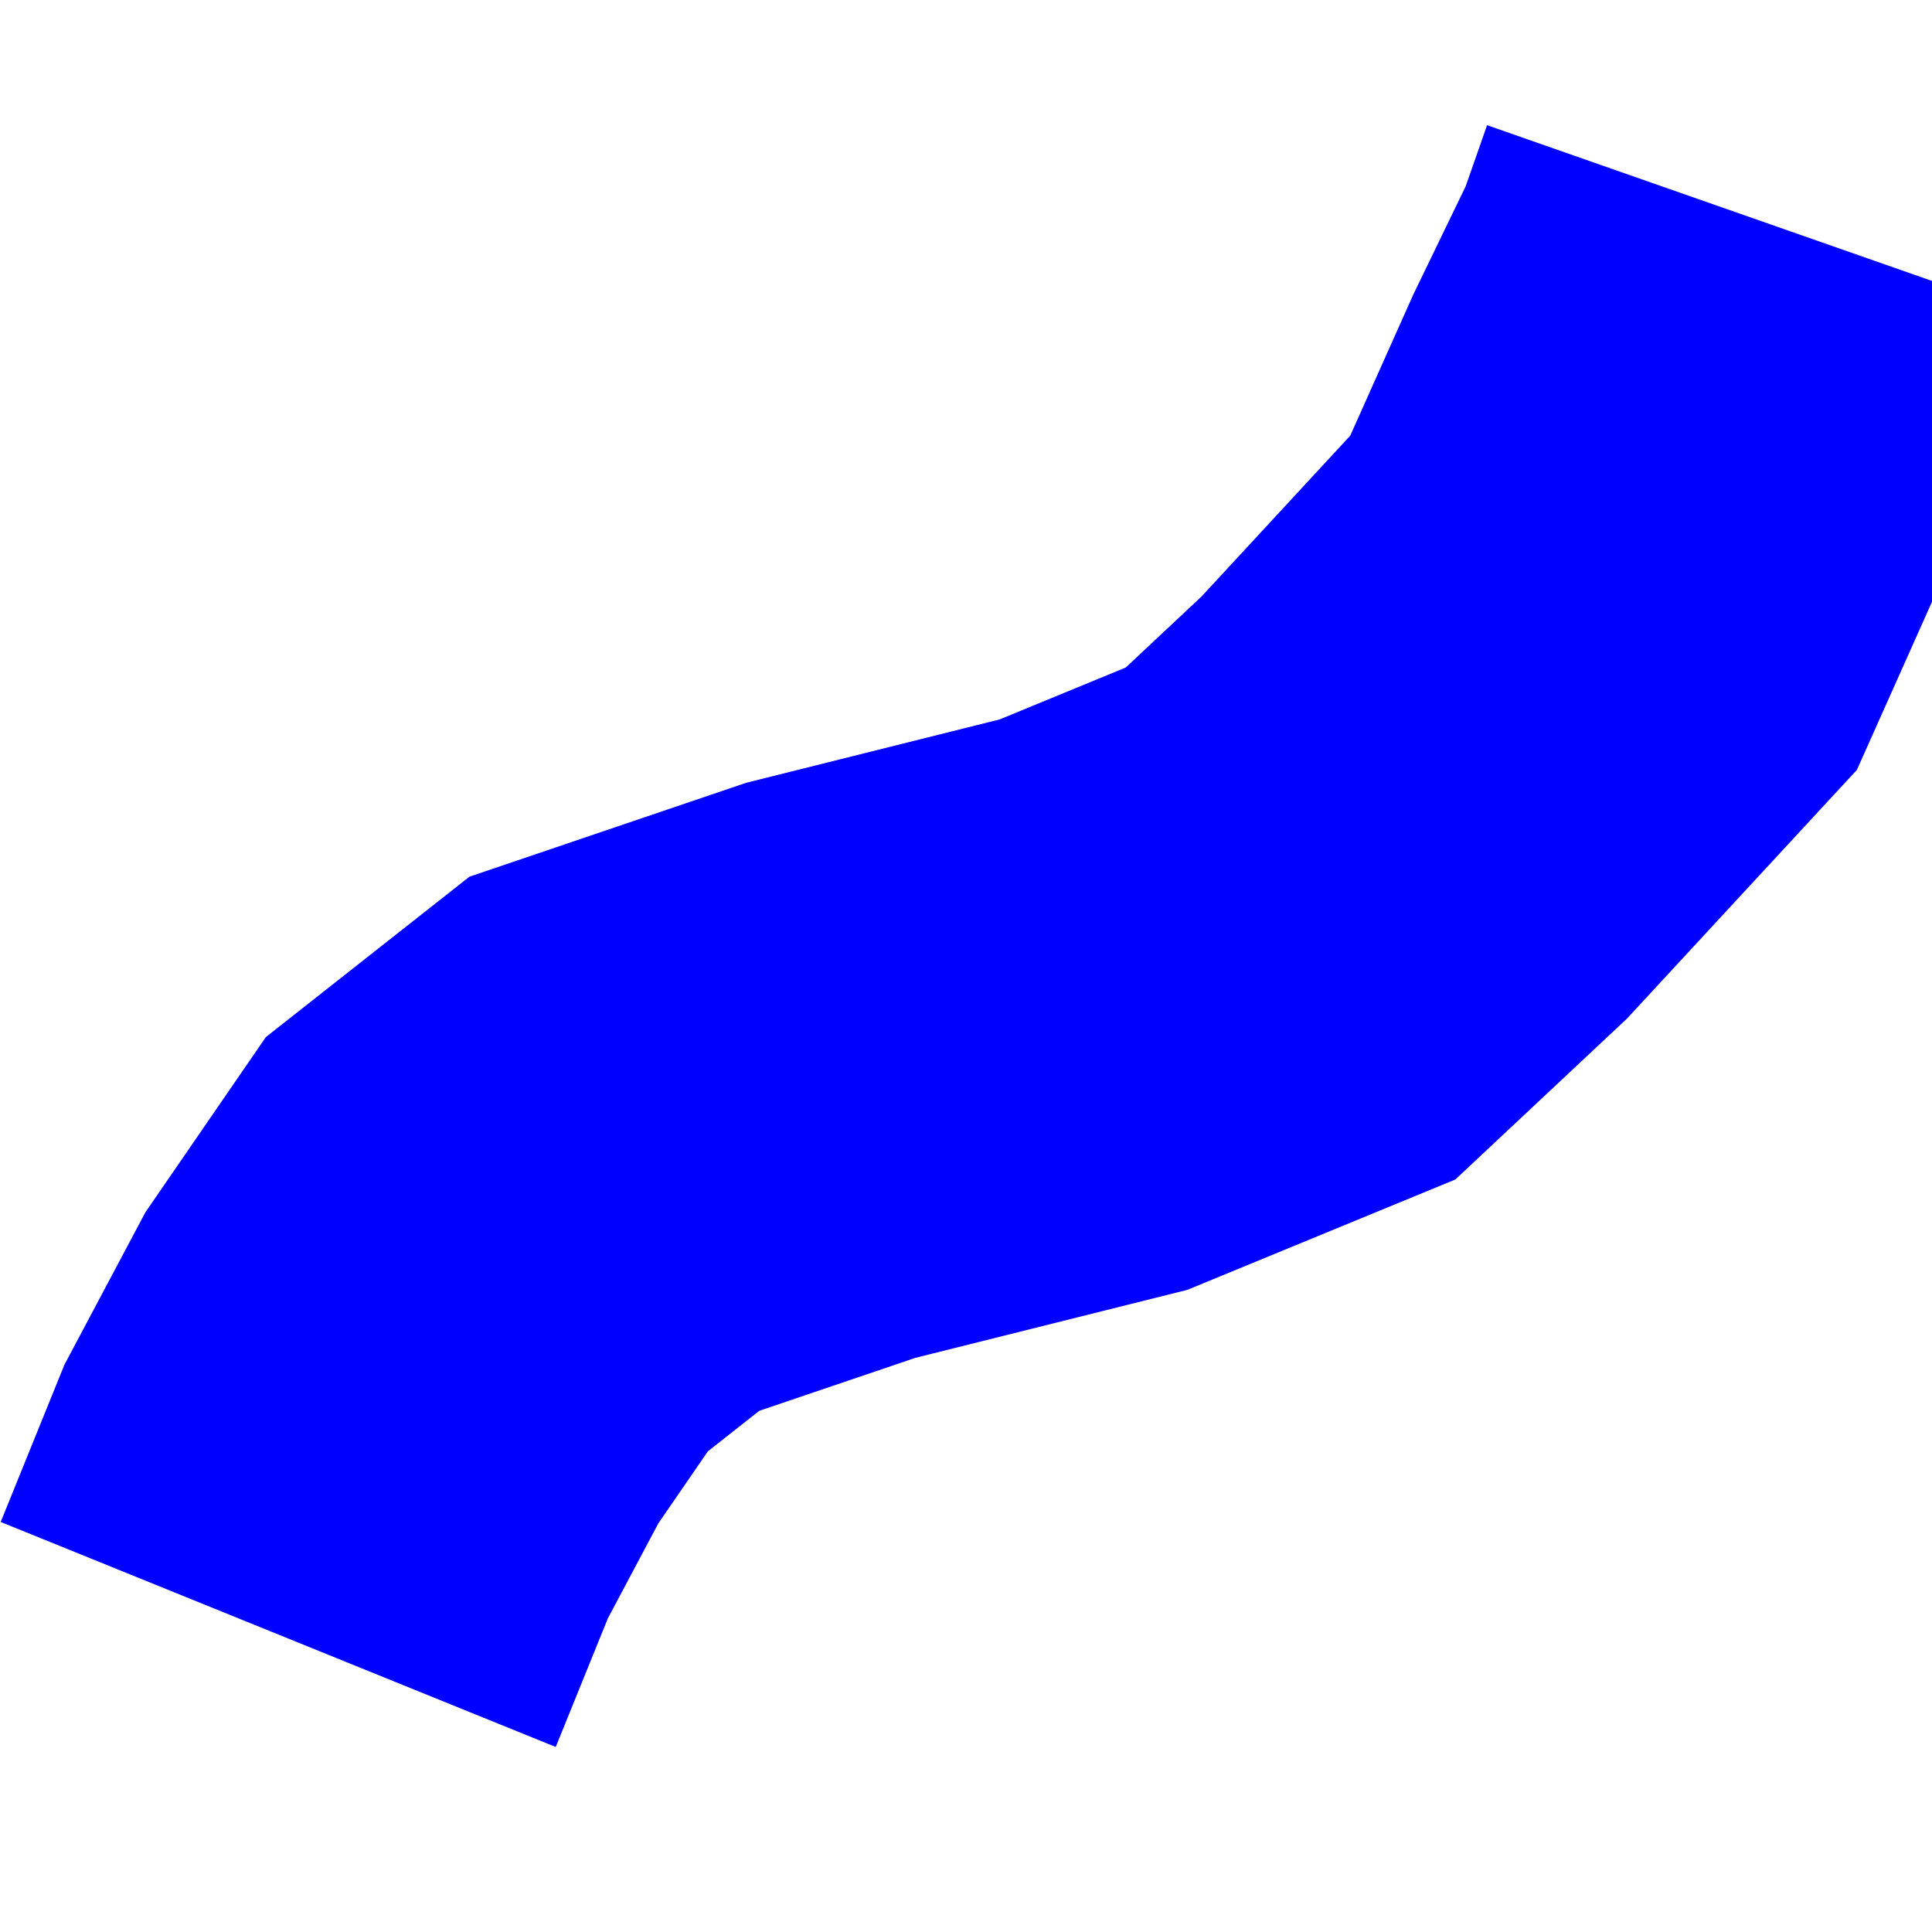
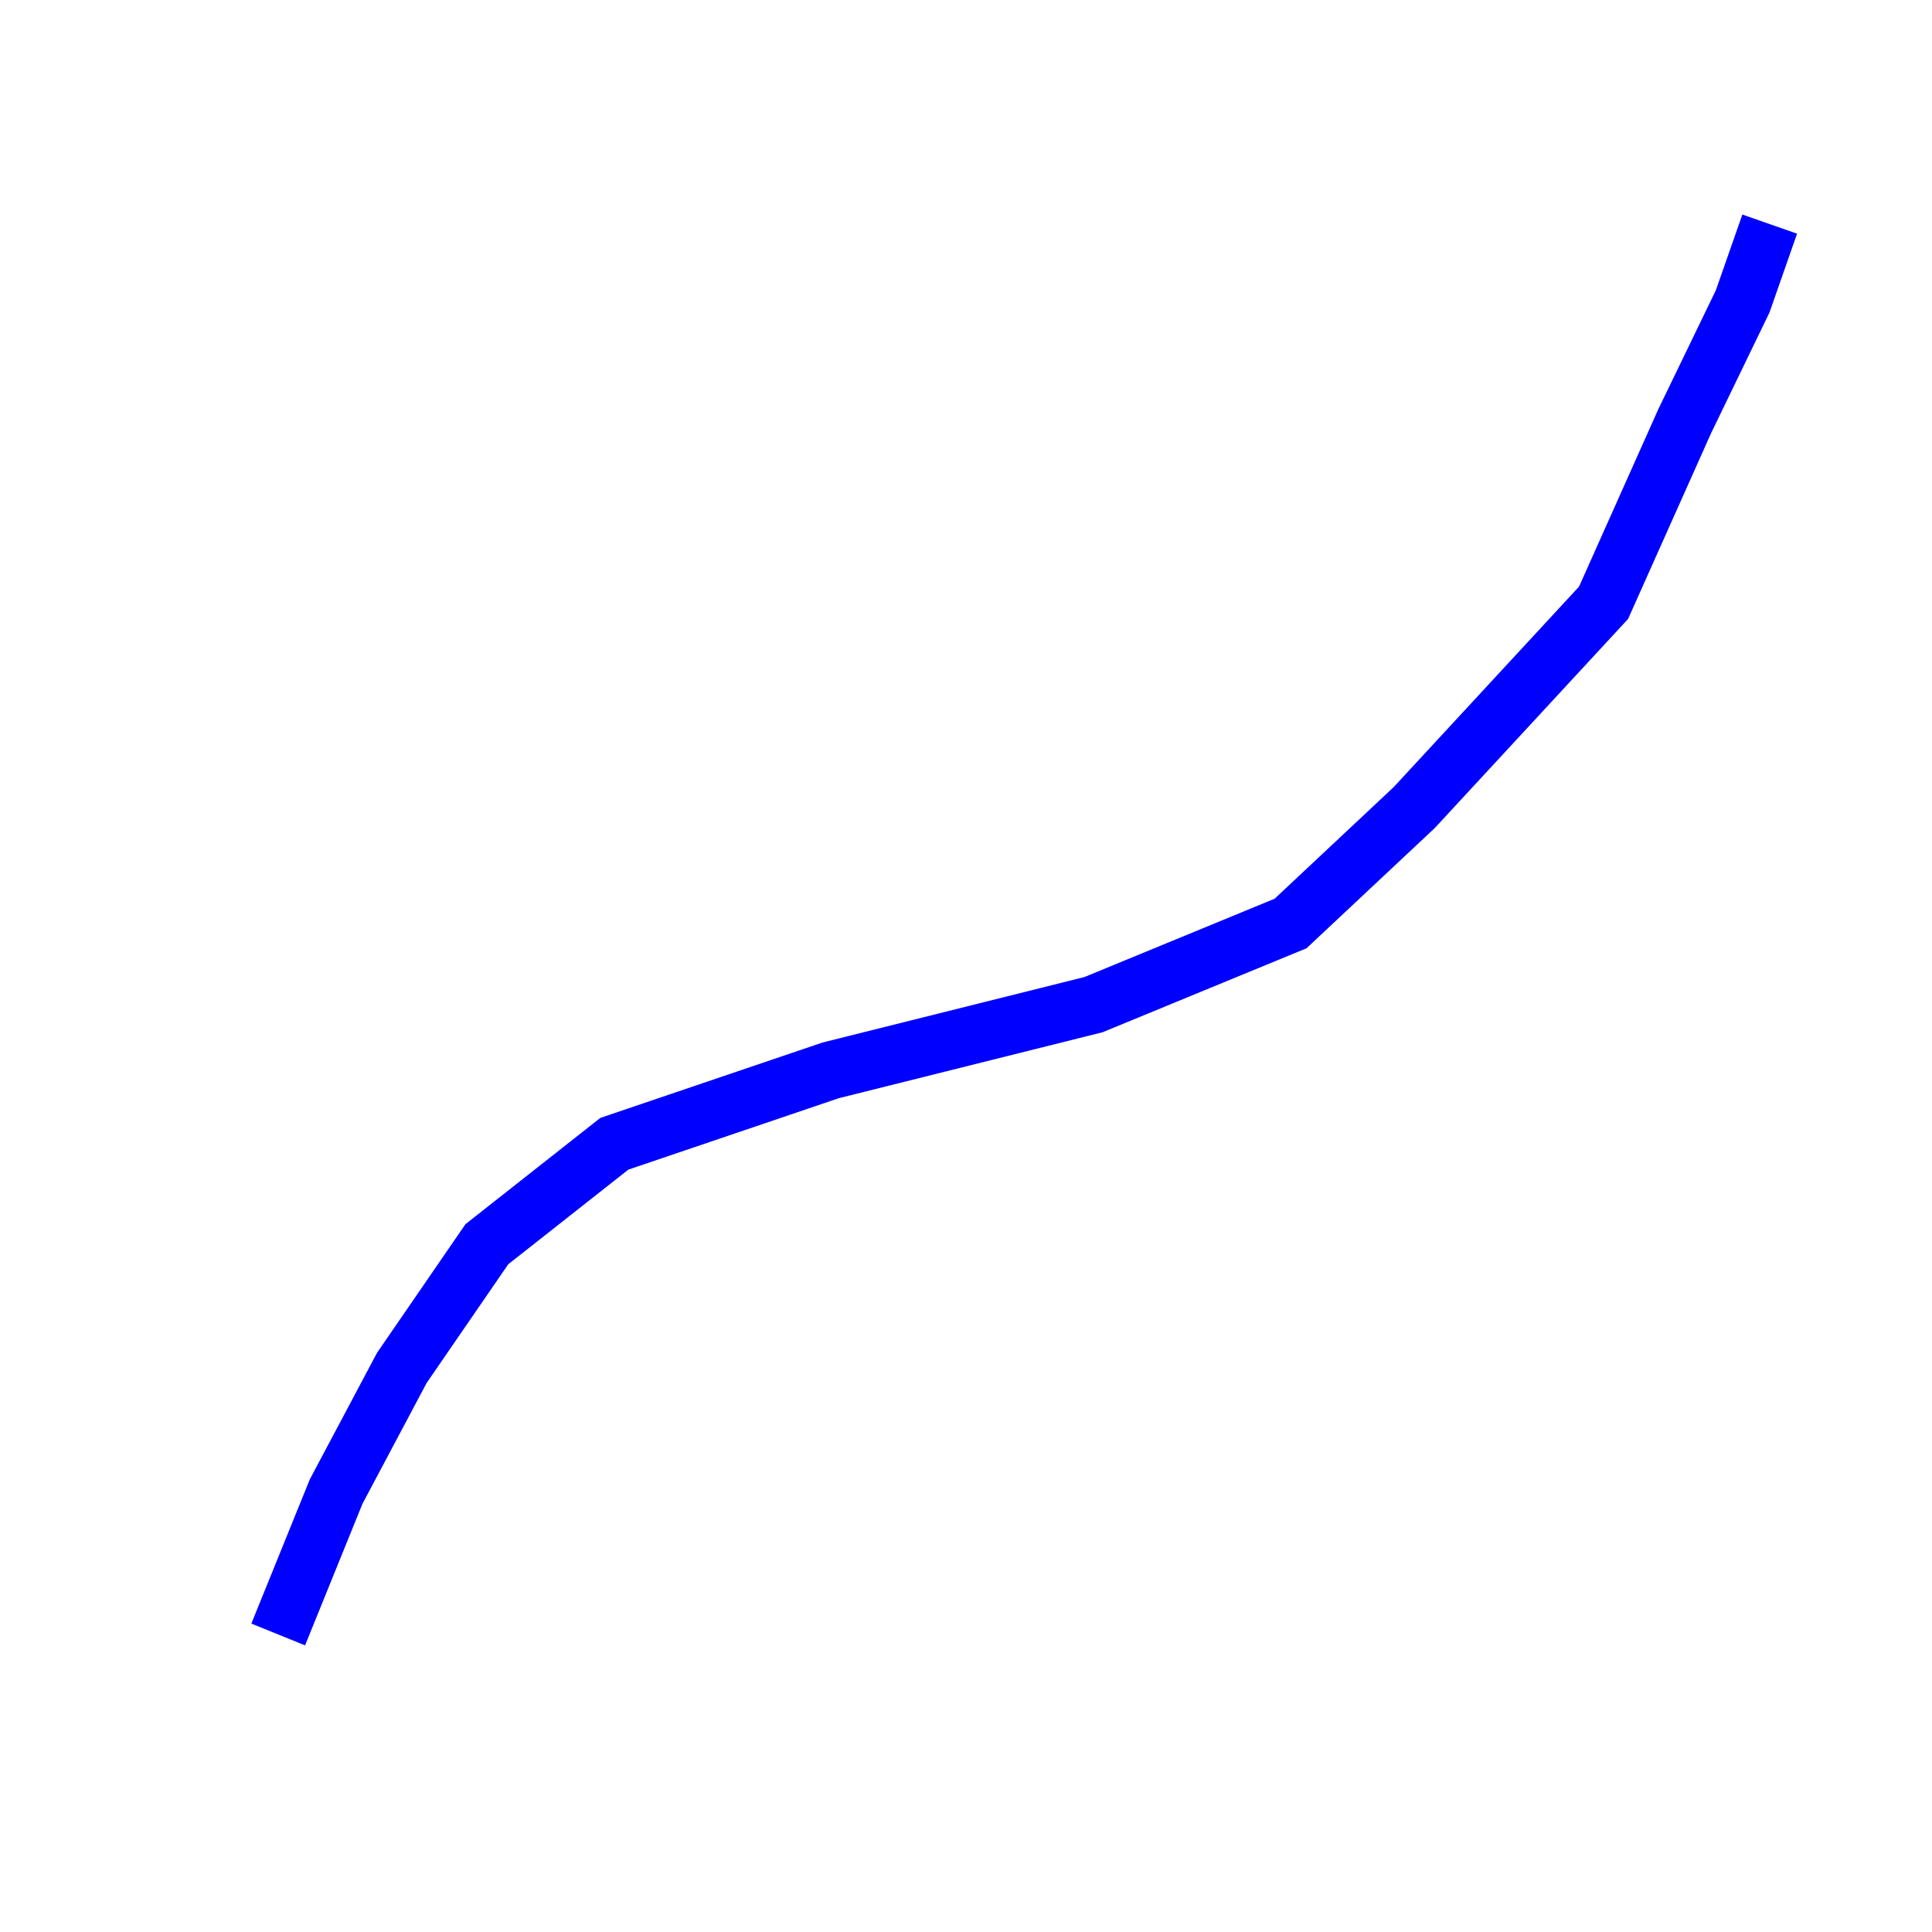
<svg xmlns="http://www.w3.org/2000/svg" width="500" x="0" y="0" height="500" id="/putrela0/mpasol/blazek/inst/qgiscvs07/plugins/grass/modules/v.select.overlap.2">
  <rect width="500" x="0" y="0" height="500" style="stroke:rgb(0,0,0);stroke-width:0;fill:rgb(255,255,255);" />
  <g style="stroke:rgb(0,0,0);stroke-width:0.9;fill:none;">
    <clipPath id="clip1">
      <rect width="500" x="0" y="0" height="500" />
    </clipPath>
    <g style="clip-path:url(#clip1)">
-       <polyline points="72 423 87 386 104 354 126 322 159 296 215 277 283 260 334 239 366 209 415 156 436 109 451 78 458 58" style="stroke:rgb(0,0,255);stroke-width:155;fill:none;" />
+       <polyline points="72 423 87 386 104 354 126 322 159 296 215 277 283 260 334 239 366 209 415 156 436 109 451 78 458 58" style="stroke:rgb(0,0,255);stroke-width:15;fill:none;" />
    </g>
  </g>
</svg>
